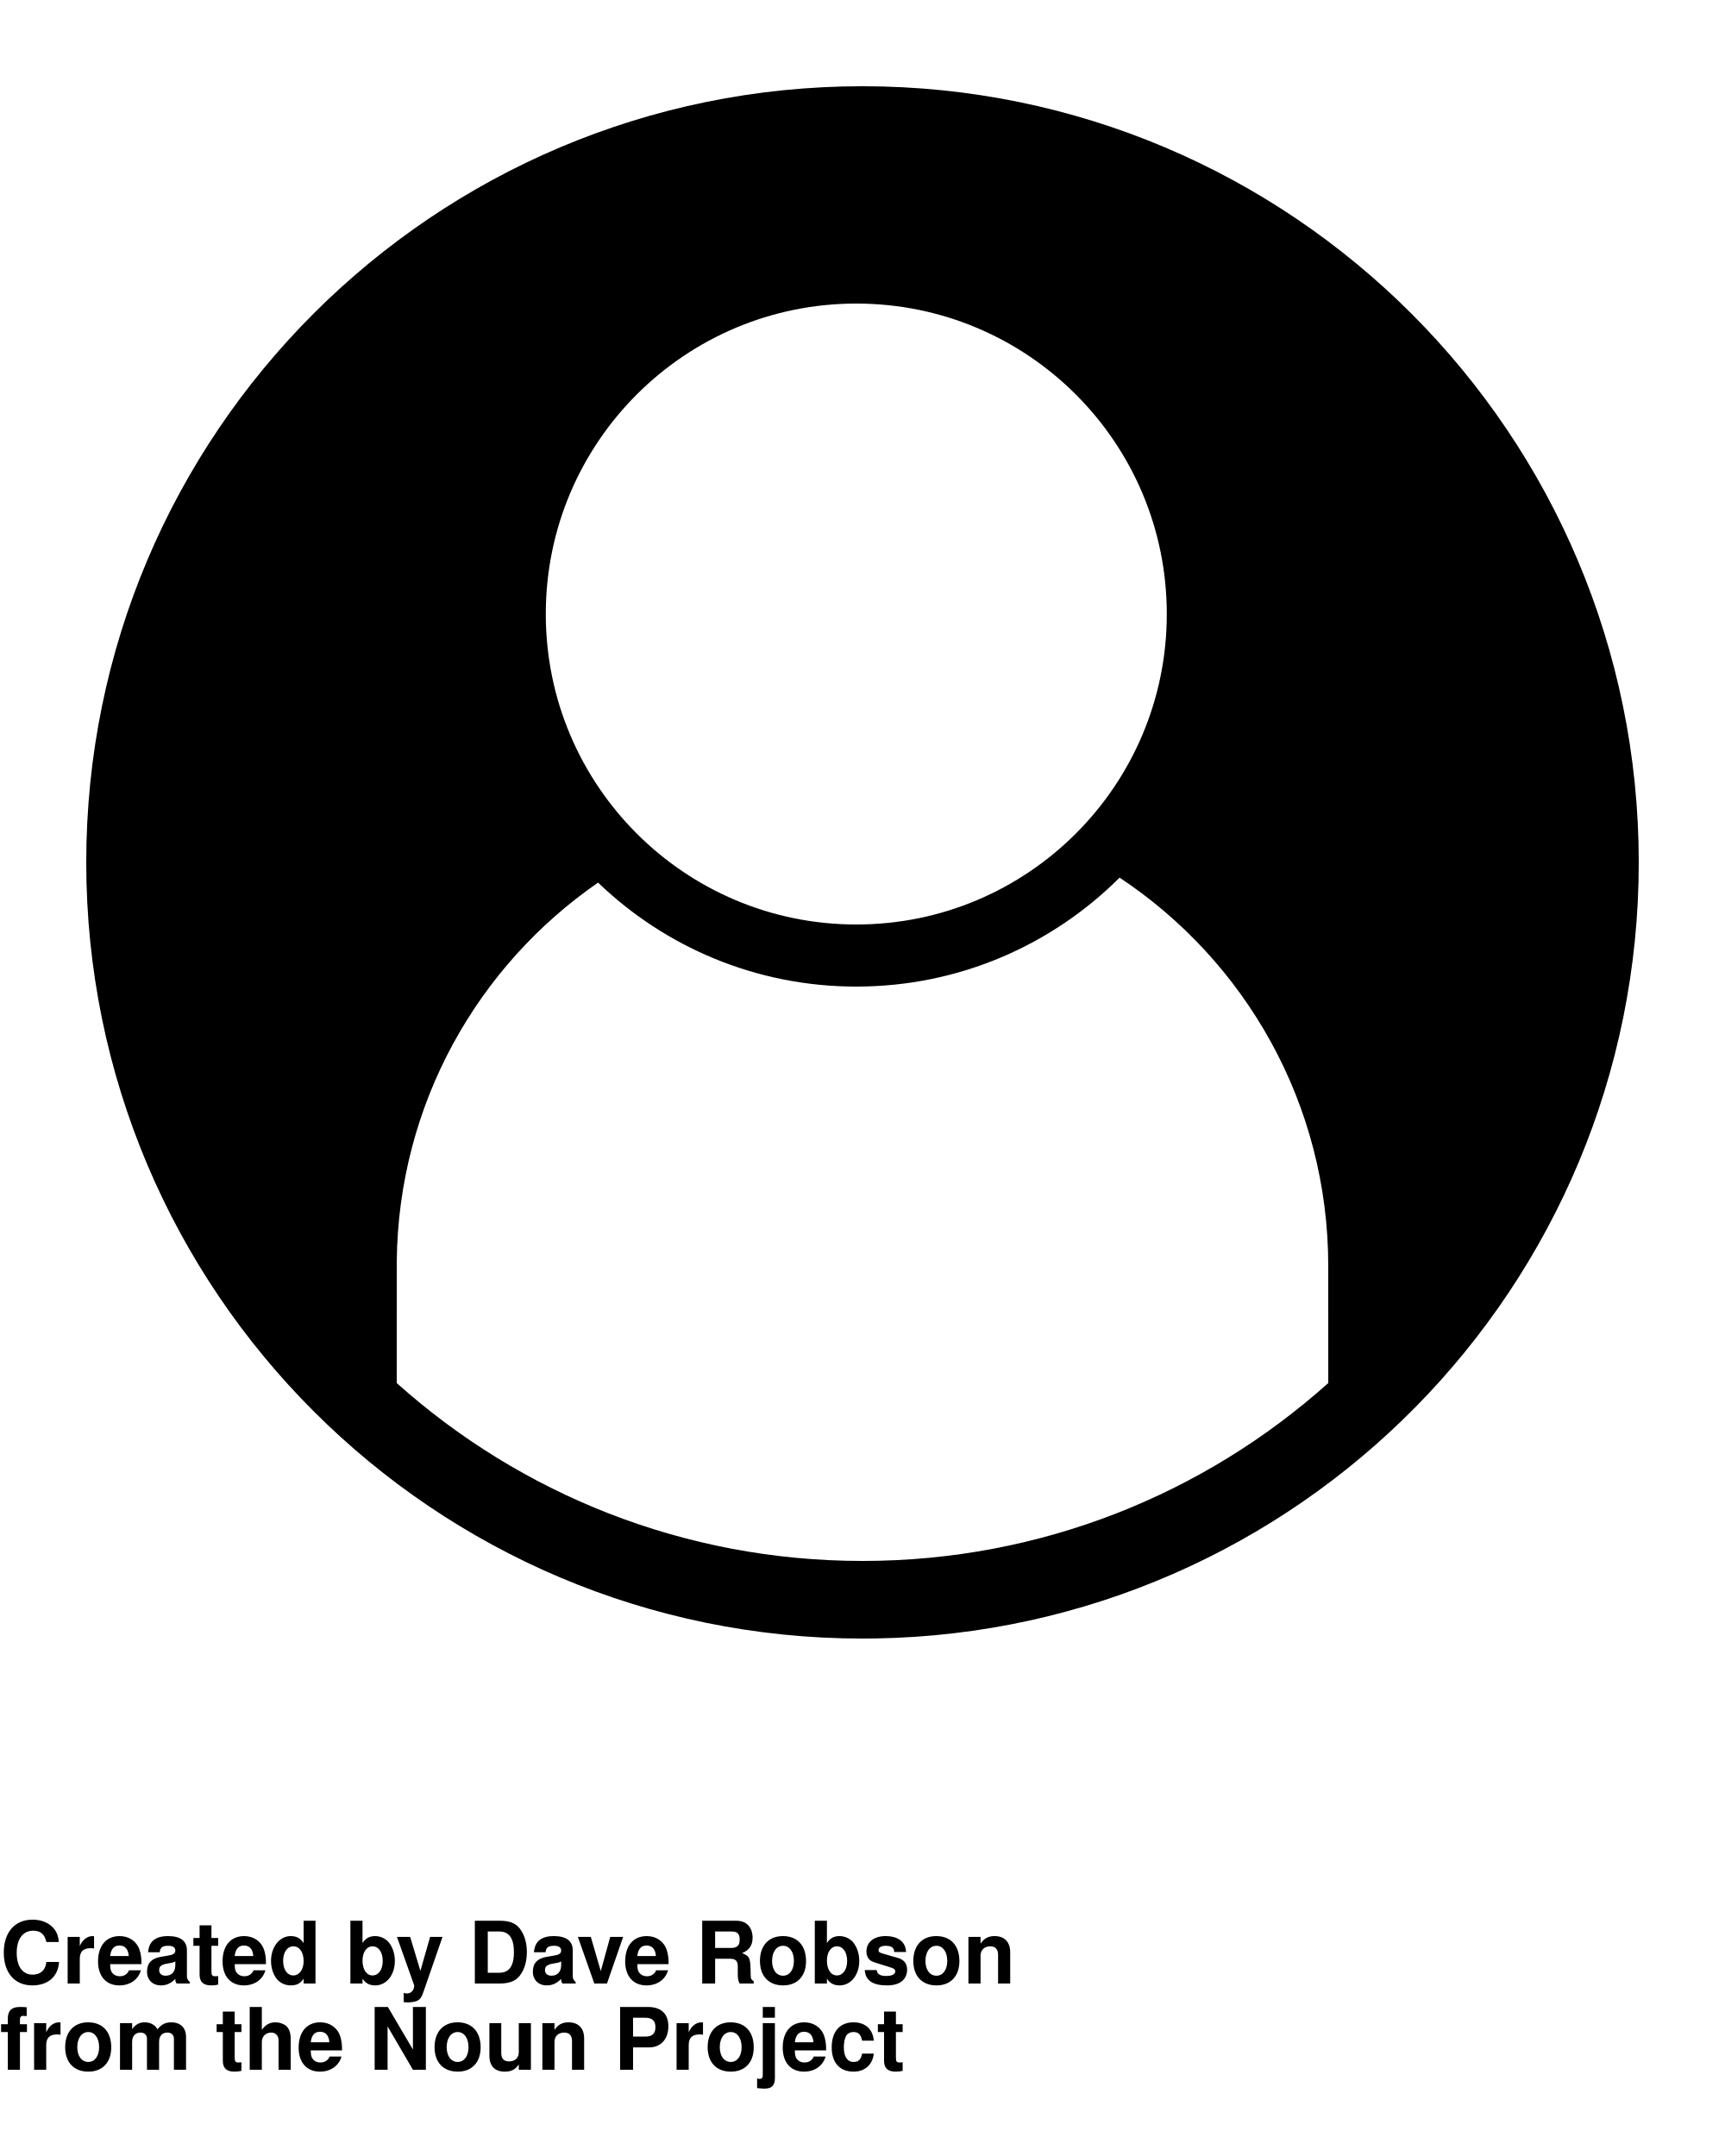
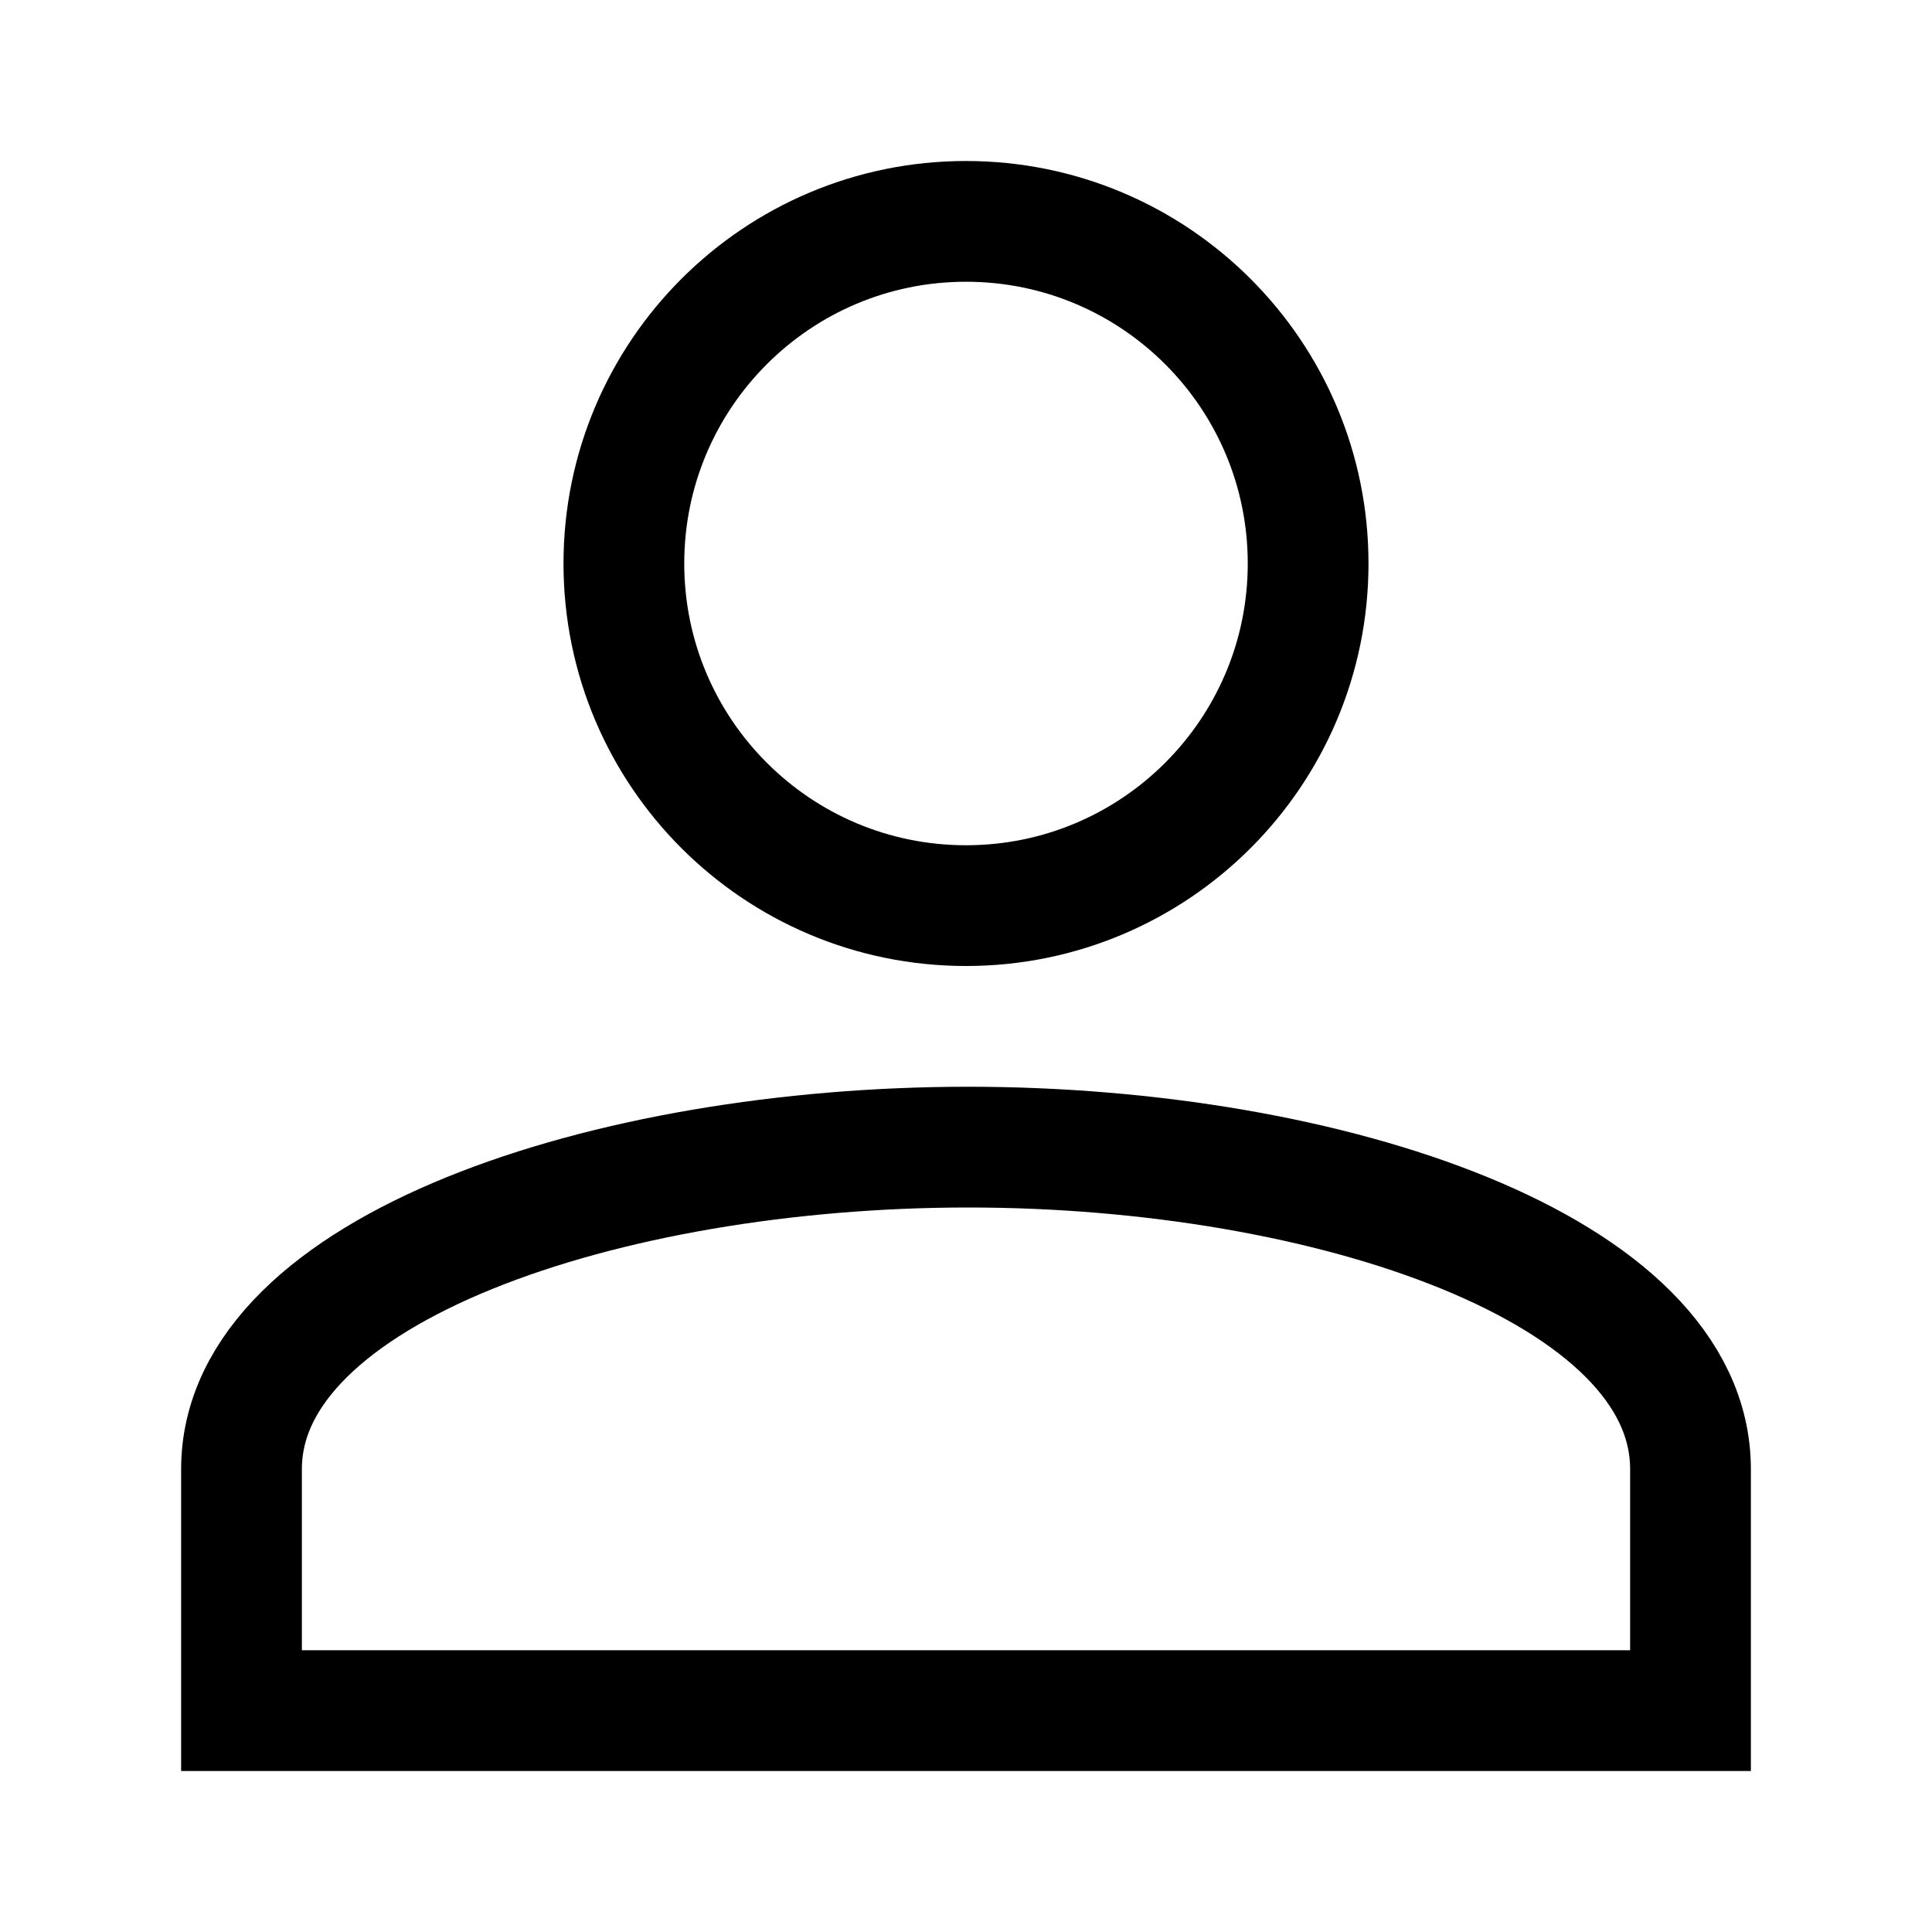
- <svg xmlns="http://www.w3.org/2000/svg" viewBox="0 0 100 125" fill="none" x="0px" y="0px">
-   <path fill-rule="evenodd" clip-rule="evenodd" d="M50 5C74.853 5 95 25.147 95 50C95 74.604 75.254 94.597 50.744 94.994L50 95C25.147 95 5 74.853 5 50C5 25.147 25.147 5 50 5ZM64.904 50.883C60.996 54.786 55.6 57.2 49.64 57.2C43.828 57.2 38.553 54.905 34.671 51.171C27.69 55.993 23.093 64.019 23.001 73.124L23 73.4L22.999 80.187C30.165 86.6 39.627 90.5 50 90.5C60.373 90.5 69.836 86.6 77.001 80.186L77 73.4C77 63.997 72.194 55.717 64.904 50.883ZM49.64 17.6C39.699 17.6 31.64 25.659 31.64 35.6C31.64 45.541 39.699 53.6 49.64 53.6C59.581 53.6 67.64 45.541 67.64 35.6C67.64 25.659 59.581 17.6 49.64 17.6Z" fill="black" />
-   <text x="0" y="115" fill="#000000" font-size="5px" font-weight="bold" font-family="'Helvetica Neue', Helvetica, Arial-Unicode, Arial, Sans-serif">Created by Dave Robson</text>
-   <text x="0" y="120" fill="#000000" font-size="5px" font-weight="bold" font-family="'Helvetica Neue', Helvetica, Arial-Unicode, Arial, Sans-serif">from the Noun Project</text>
+ <svg xmlns="http://www.w3.org/2000/svg" viewBox="0 0 24 24" version="1.1" aria-hidden="true">
+   <g stroke="none" stroke-width="1" fill="none" fill-rule="">
+     <path d="M3,18.25 C3,15.764 7.542,14.25 12.028,14.25 C16.514,14.25 21,15.764 21,18.25 C21,19.908 21,20.908 21,21.25 L3,21.25 C3,20.907 3,19.907 3,18.25 Z" stroke="currentColor" stroke-width="1.5" />
+     <circle stroke="currentColor" stroke-width="1.5" cx="12" cy="7" r="4.25" />
+   </g>
</svg>
